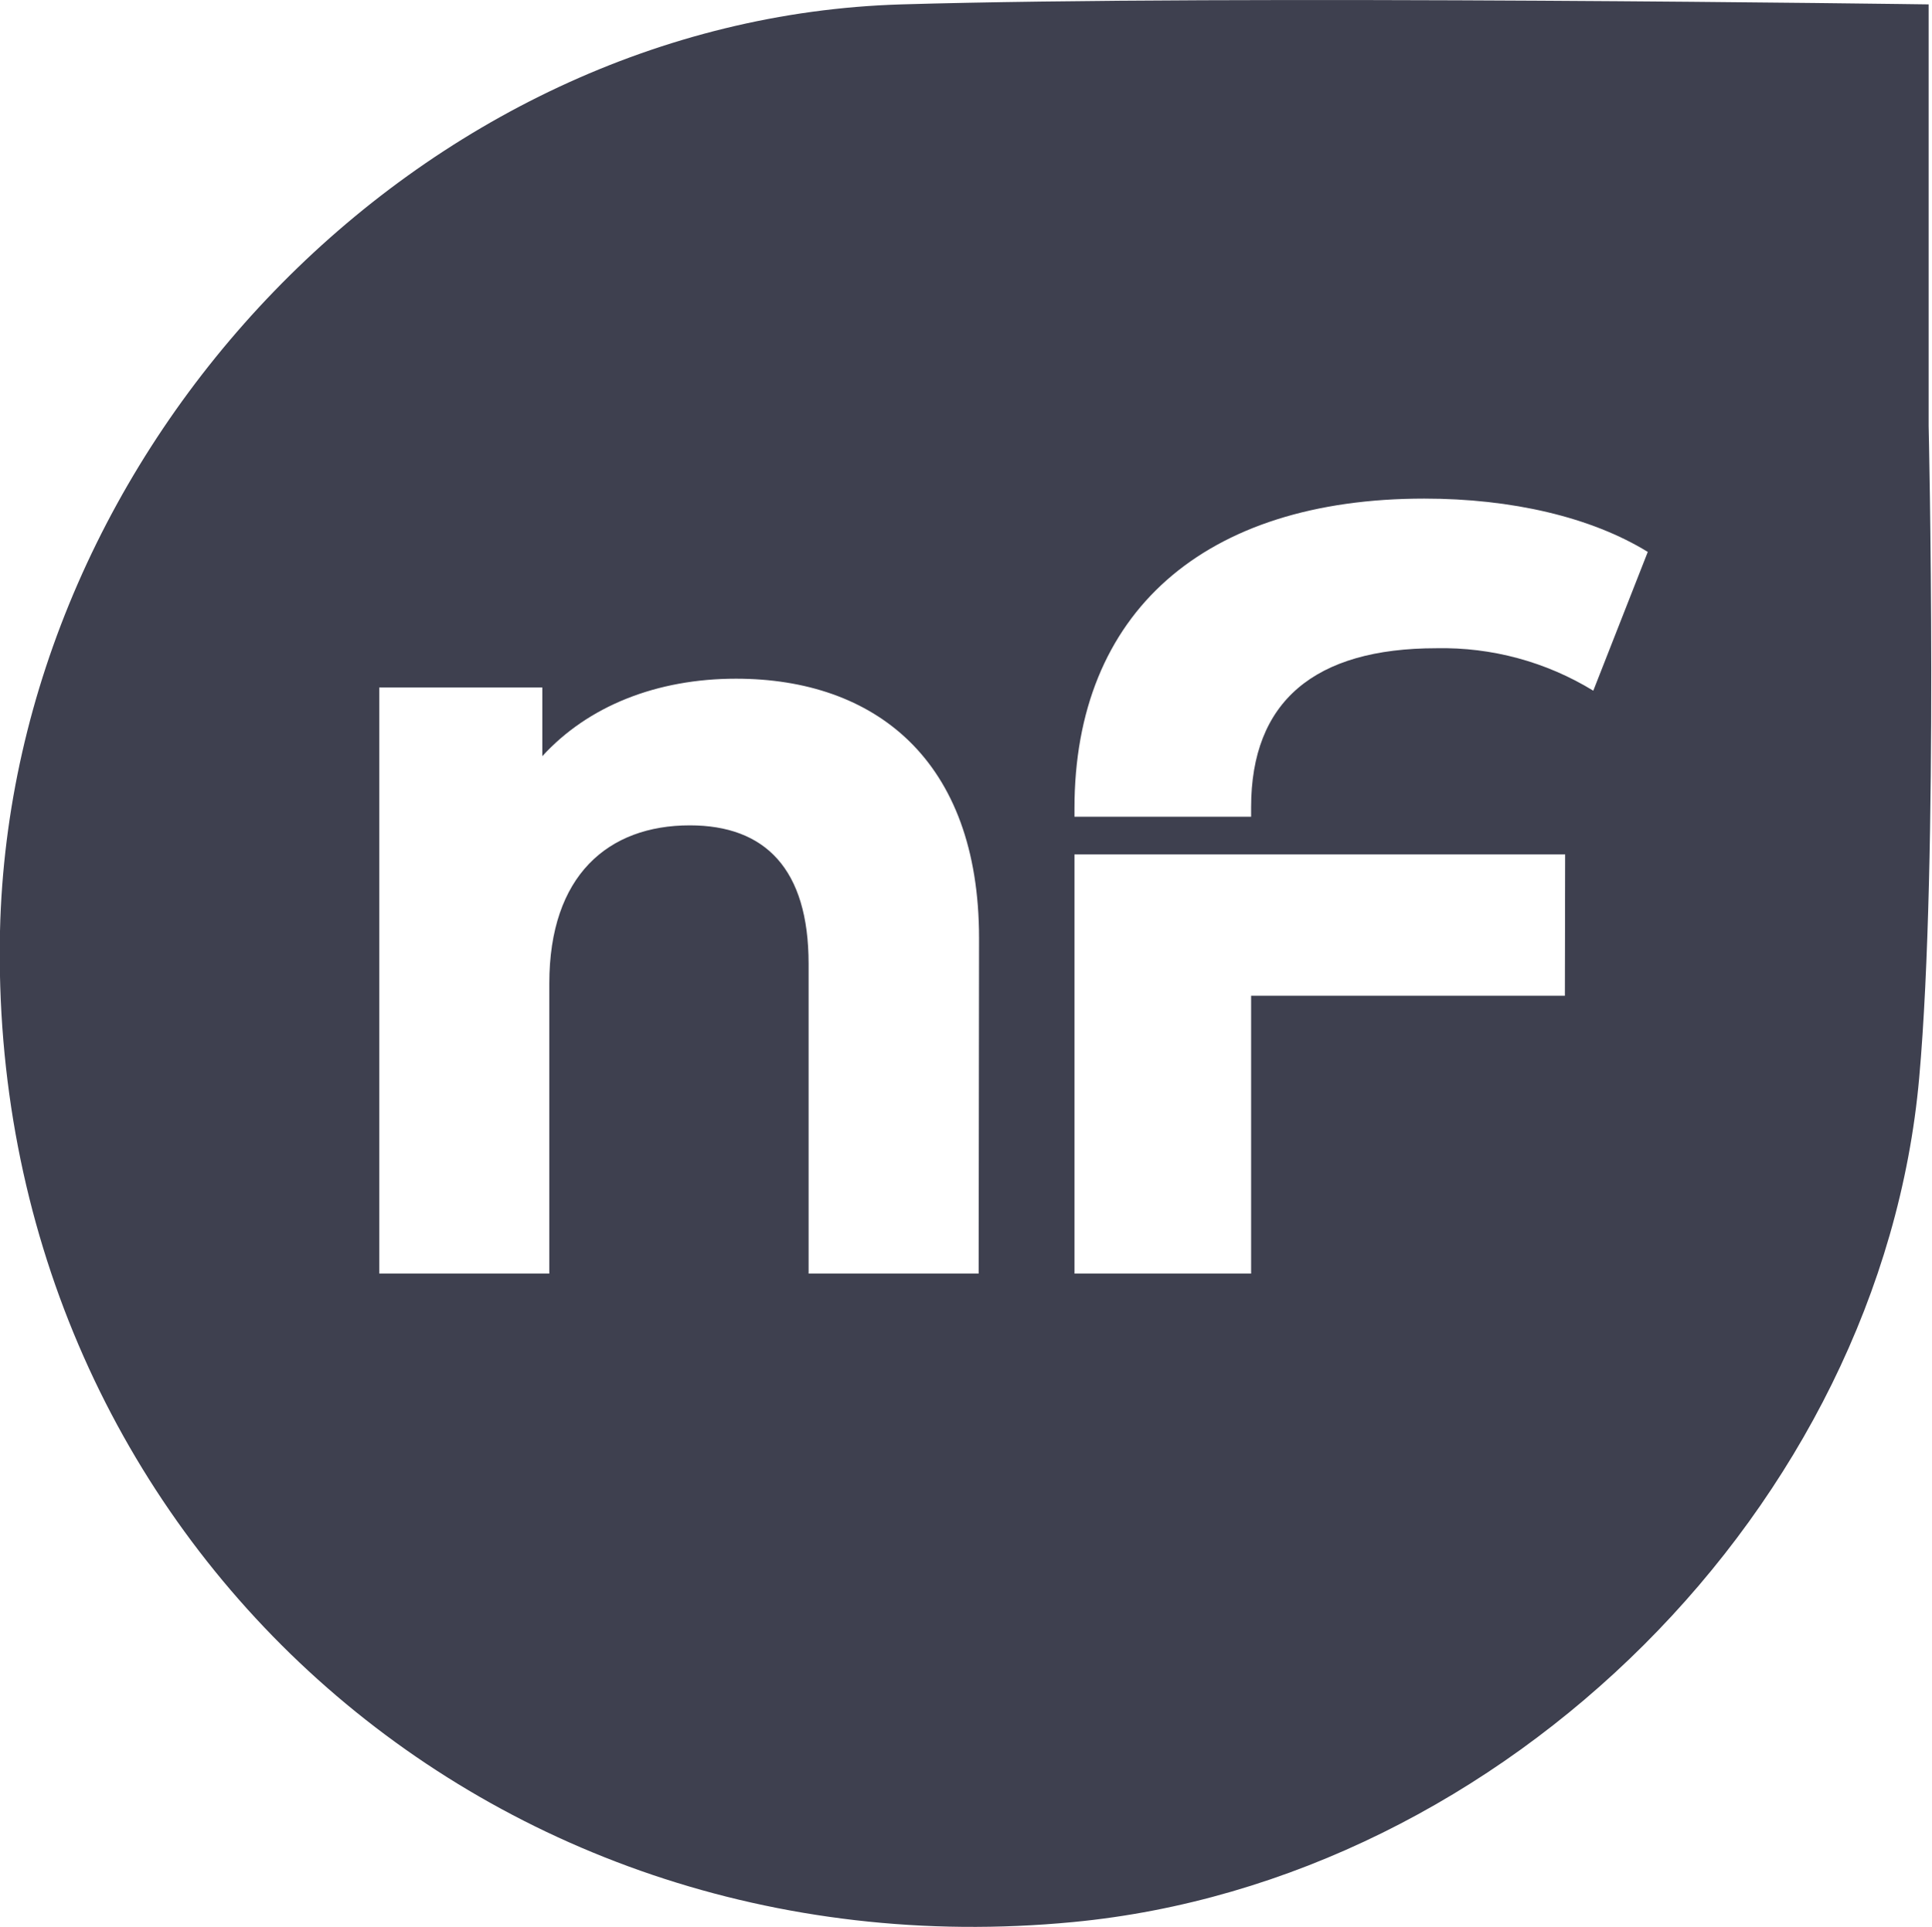
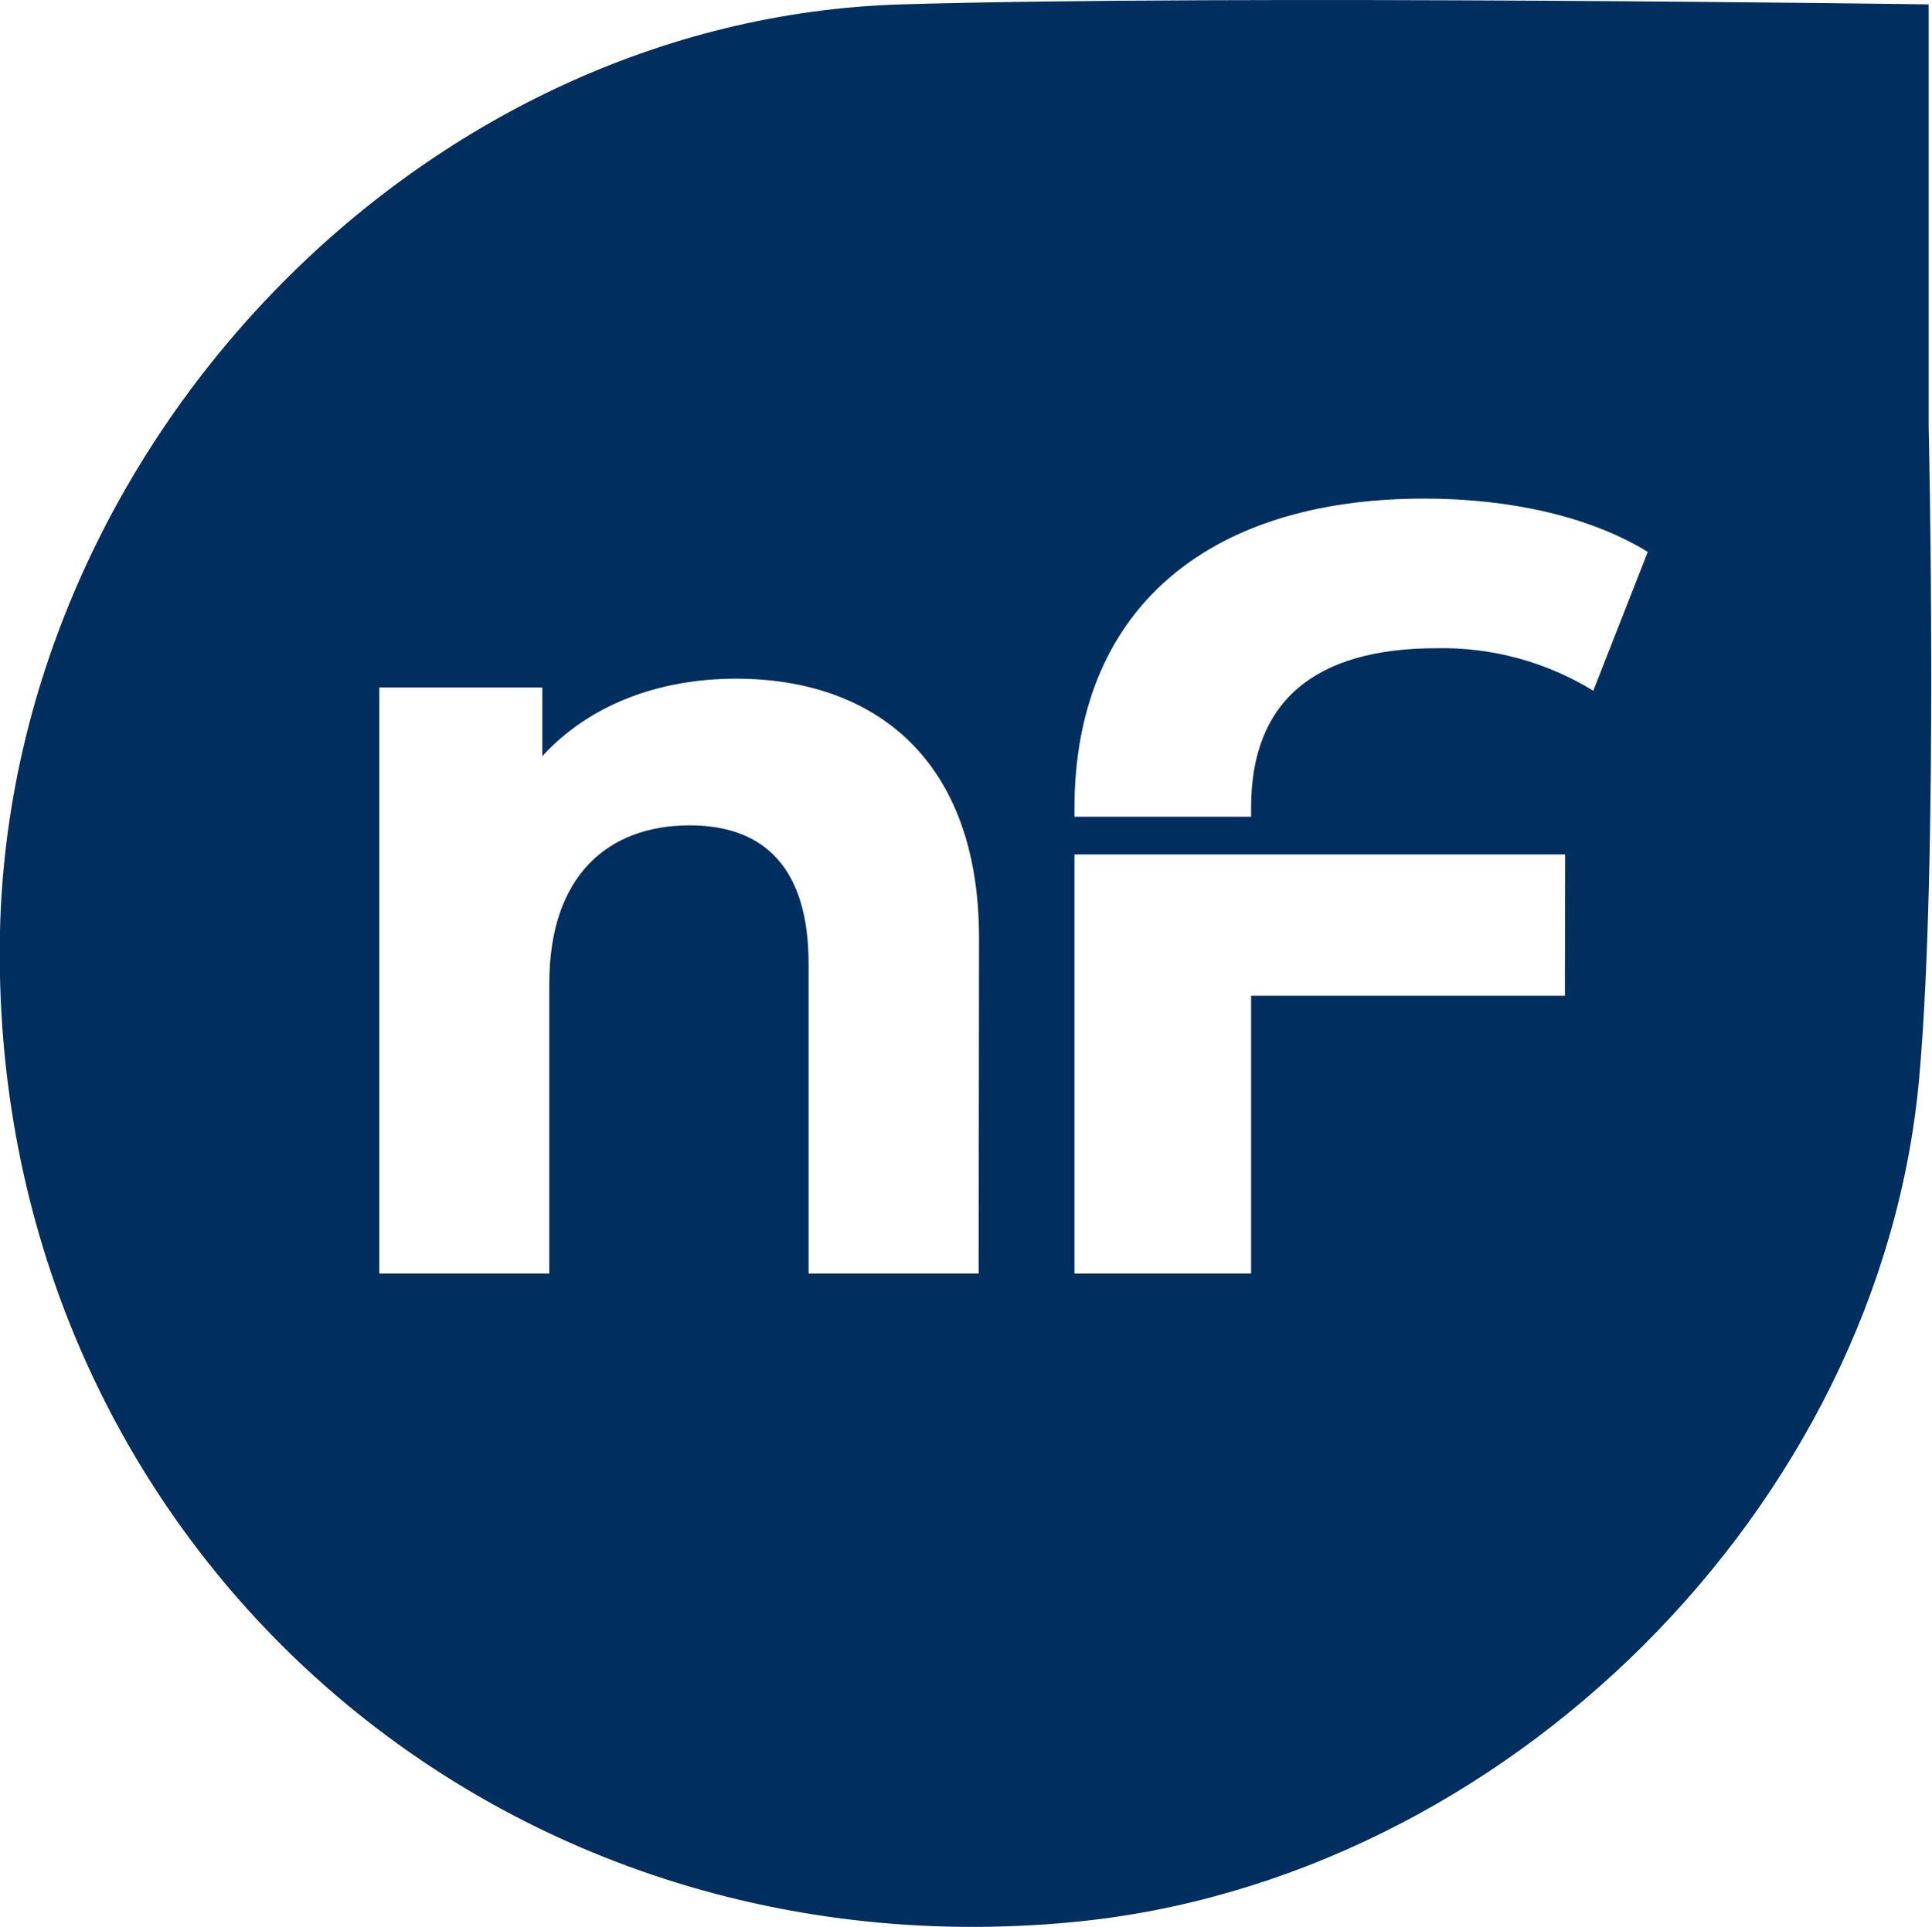
<svg xmlns="http://www.w3.org/2000/svg" viewBox="0 0 149.56 149.26">
  <defs>
-     <style>.cls-1{fill:#3e404f;}</style>
+     <style>.cls-1{fill:#002e5f;}</style>
  </defs>
  <g id="Layer_2" data-name="Layer 2">
    <g id="Layer_1-2" data-name="Layer 1">
-       <path class="cls-1" d="M149.36,33V.34S95.58-.42,69.82.34C32.48,1.44.86,34.56,0,72.12c-1,46.07,37,81.16,83.09,76.76,33.49-3.19,62.6-32.28,65.54-65.41C150.14,66.66,149.36,33,149.36,33ZM75.79,98.65H62.62v-24c0-7.35-3.37-10.72-9.2-10.72-6.32,0-10.88,3.88-10.88,12.24V98.65H29.37V53.25H42v5.32c3.54-3.88,8.86-6,15-6,10.72,0,18.82,6.25,18.82,20.09Zm45.4-21.52H96.89V98.65H83.21V66.18h24v0h14Zm2.2-23.63a22.38,22.38,0,0,0-12.15-3.29c-9.46,0-14.35,4.14-14.35,12.32v.73H83.21v-.64c0-15.19,10.05-24,27.09-24,6.76,0,12.92,1.43,17.31,4.13Z" />
+       <g id="Normal">
+         <g id="Vert">
+           <path class="cls-1" d="M149.36,33V.34S95.58-.42,69.82.34C32.48,1.44.86,34.56,0,72.12c-1,46.07,37,81.16,83.09,76.76,33.49-3.19,62.6-32.28,65.54-65.41C150.14,66.66,149.36,33,149.36,33ZM75.79,98.65H62.62v-24c0-7.35-3.37-10.72-9.2-10.72-6.32,0-10.88,3.88-10.88,12.24V98.65H29.37V53.25H42v5.32c3.54-3.88,8.86-6,15-6,10.72,0,18.82,6.25,18.82,20.09Zm45.4-21.52H96.89V98.65H83.21V66.18h24v0h14Zm2.2-23.63a22.38,22.38,0,0,0-12.15-3.29c-9.46,0-14.35,4.14-14.35,12.32v.73H83.21v-.64c0-15.19,10.05-24,27.09-24,6.76,0,12.92,1.43,17.31,4.13Z" />
+         </g>
+       </g>
    </g>
  </g>
</svg>
